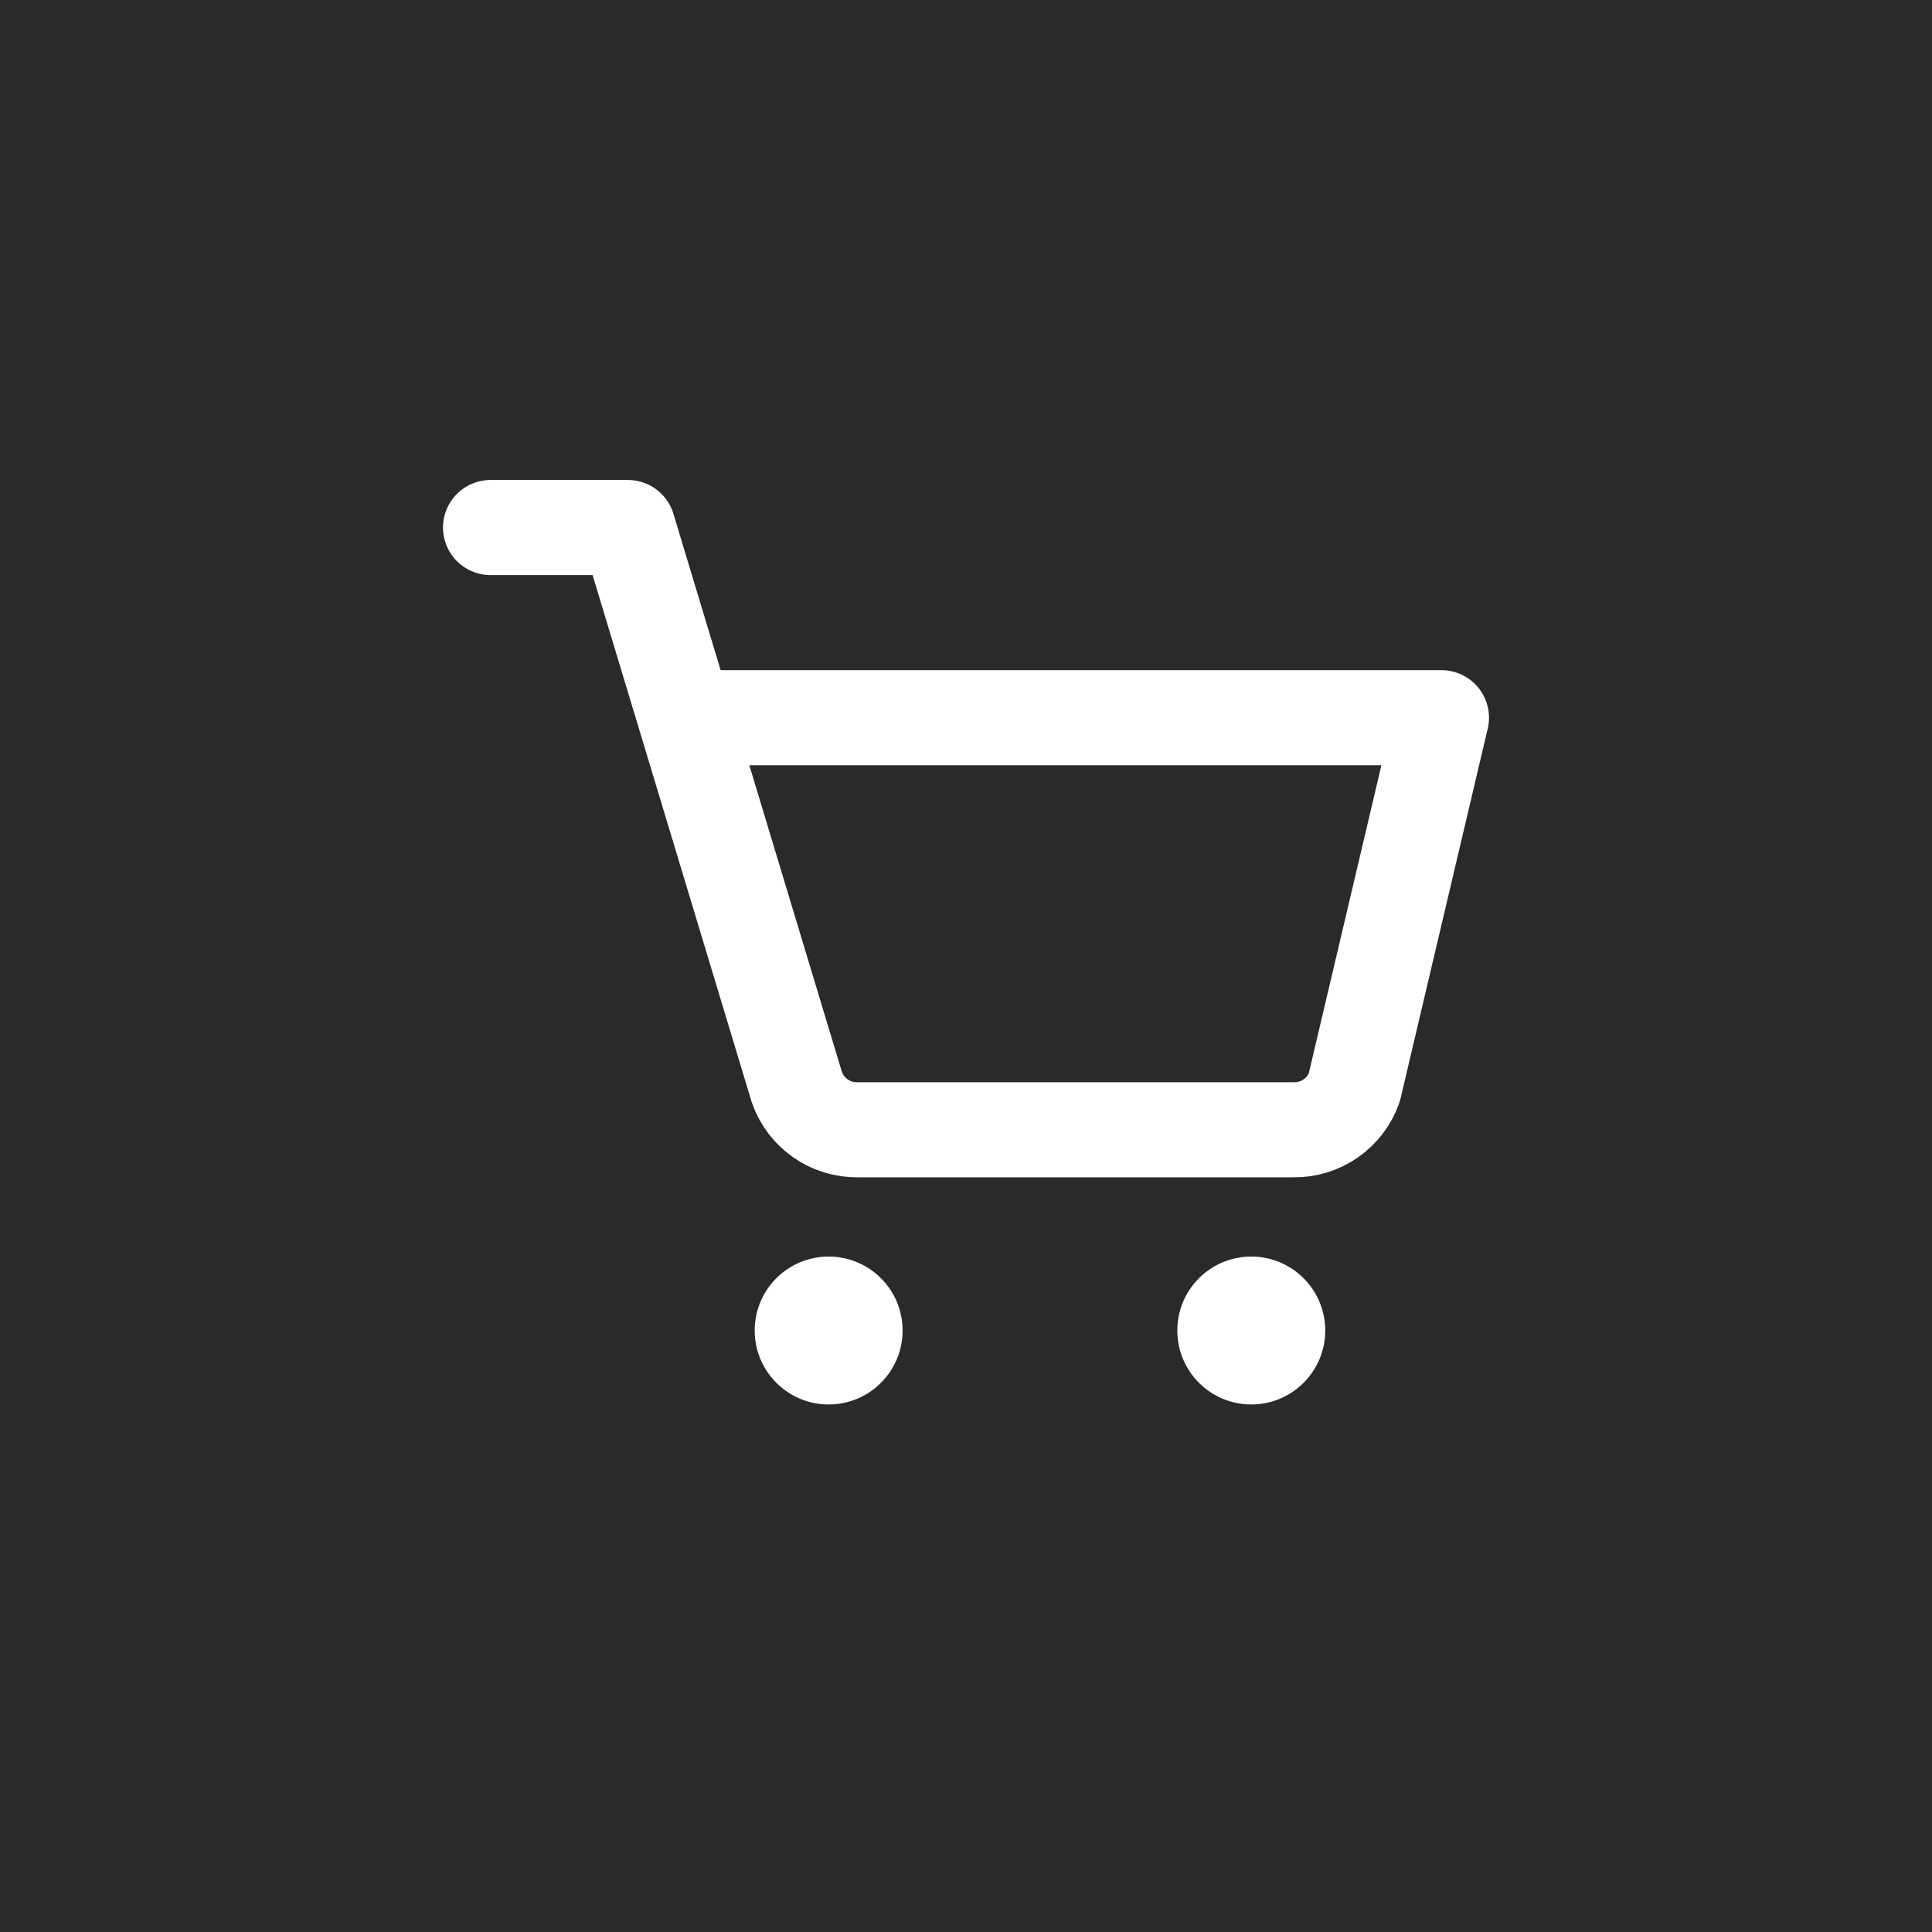
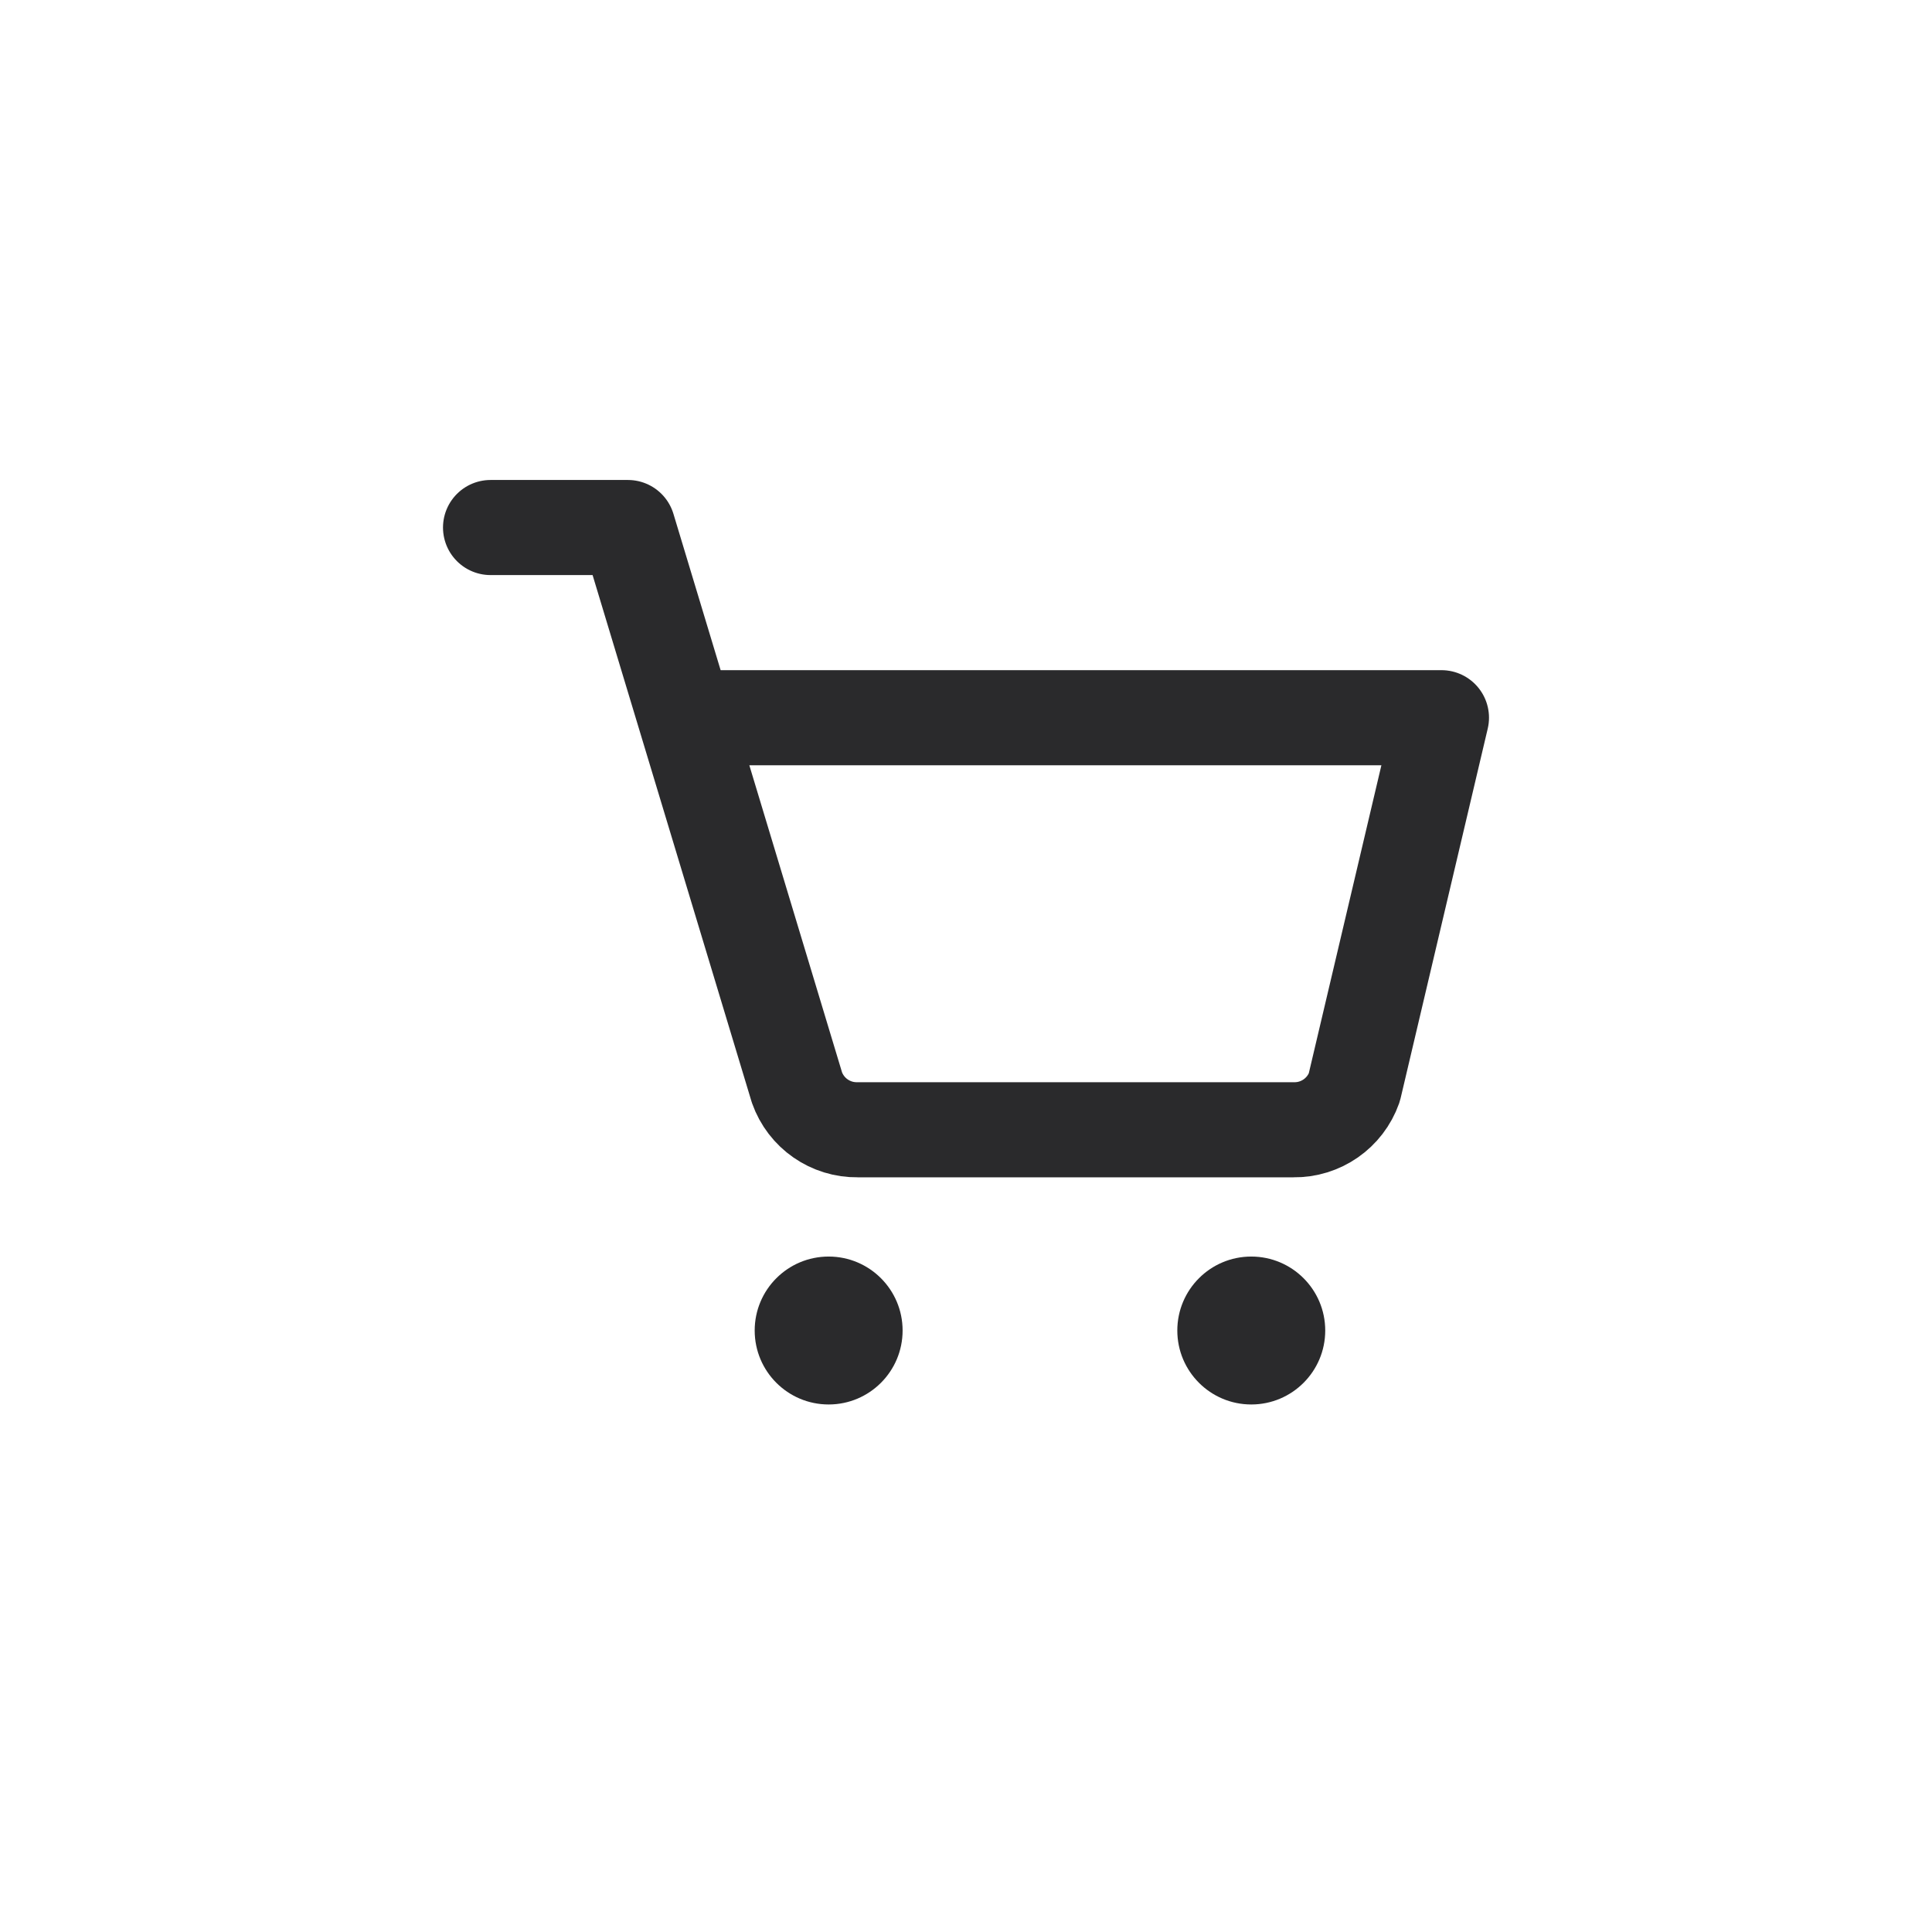
<svg xmlns="http://www.w3.org/2000/svg" viewBox="0 0 512 512">
-   <rect width="512" height="512" fill="#2A2A2C" />
+   <rect width="512" height="512" fill="#ffffff" />
  <g transform="translate(256,256) scale(0.70) translate(-244,-262)">
-     <path d="M64 96 H116 L180 308 A24 24 0 0 0 203 324 H368 A24 24 0 0 0 391 308 L424 168 H144" stroke="white" stroke-width="36" stroke-linecap="round" stroke-linejoin="round" fill="none" />
-     <circle cx="192" cy="400" r="28" fill="white" />
-     <circle cx="352" cy="400" r="28" fill="white" />
+     <path d="M64 96 H116 L180 308 A24 24 0 0 0 203 324 H368 A24 24 0 0 0 391 308 L424 168 H144" stroke="#2A2A2C" stroke-width="36" stroke-linecap="round" stroke-linejoin="round" fill="none" />
+     <circle cx="192" cy="400" r="28" fill="#2A2A2C" />
+     <circle cx="352" cy="400" r="28" fill="#2A2A2C" />
  </g>
</svg>
